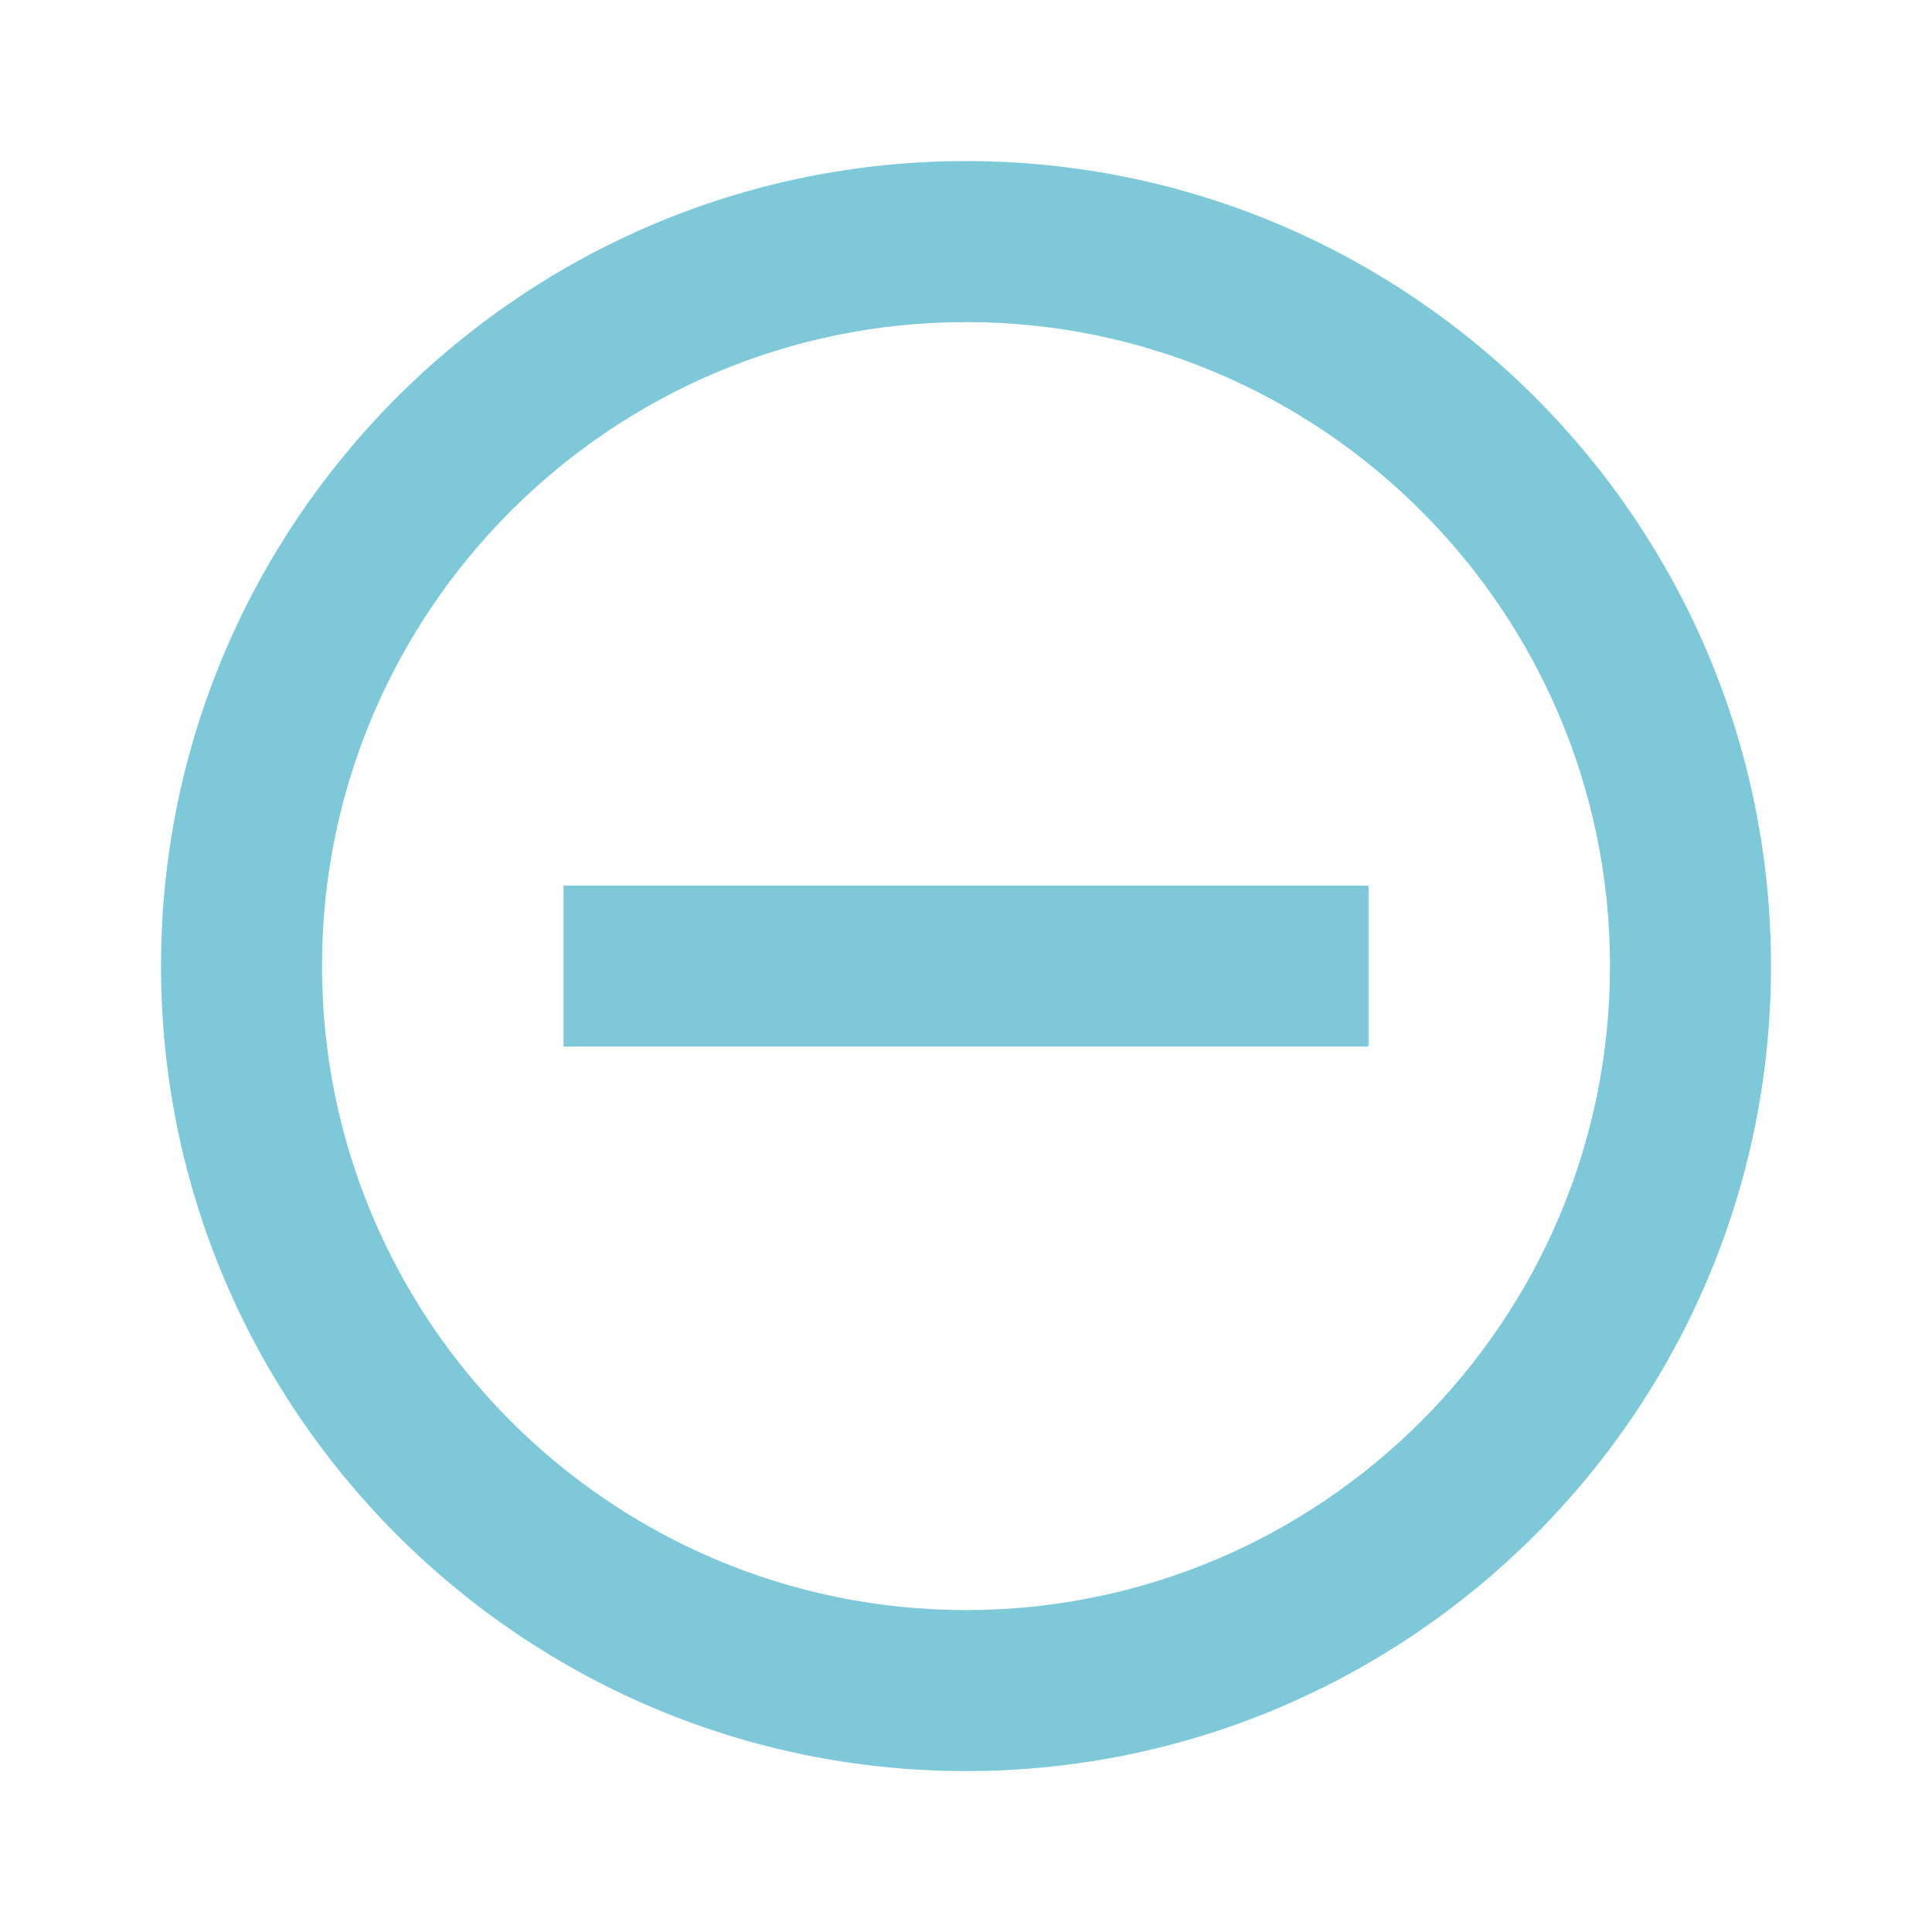
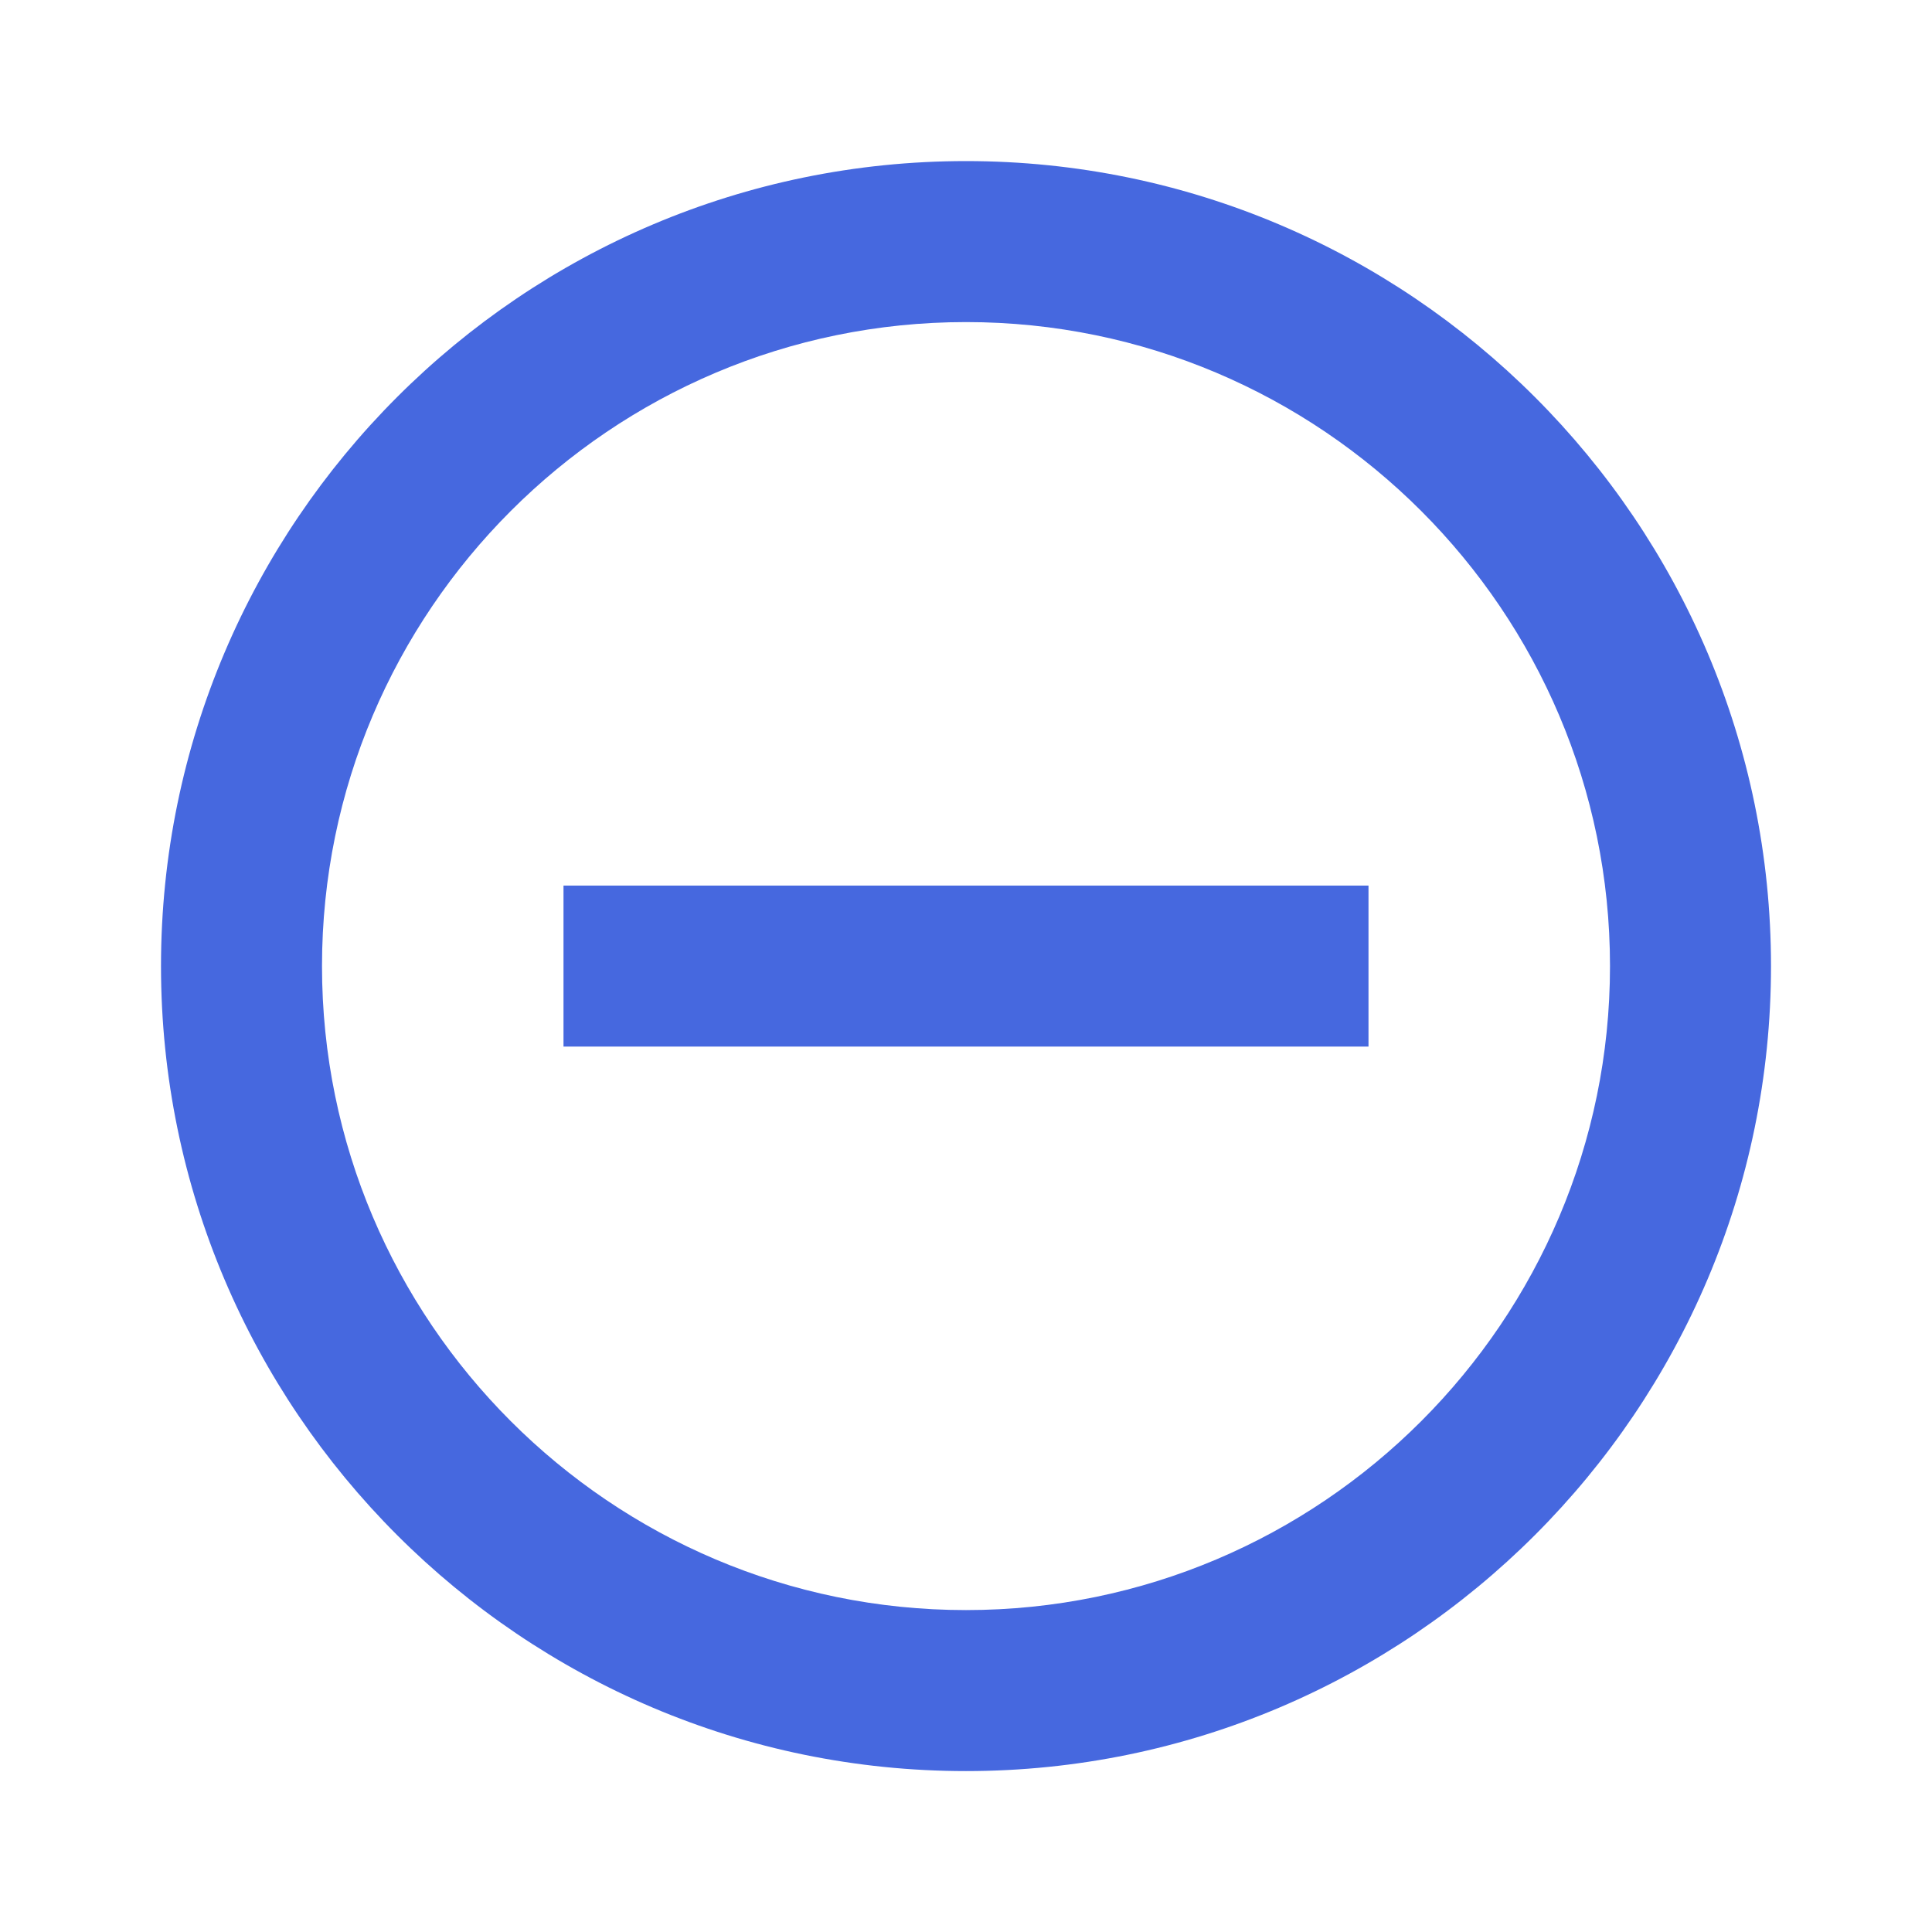
- <svg xmlns="http://www.w3.org/2000/svg" width="24" height="24" viewBox="0 0 24 24">
-   <g fill="#7DC9DA">
-     <path d="M12 22.001c-5.514 0-10-4.486-10-10s4.486-10 10-10 10 4.486 10 10-4.486 10-10 10zm0-18c-4.411 0-8 3.589-8 8s3.589 8 8 8 8-3.589 8-8-3.589-8-8-8z" />
+ <svg xmlns="http://www.w3.org/2000/svg" width="24" height="24">
+   <g fill="#4668df">
+     <path d="M12 22.001c-5.514 0-10-4.486-10-10s4.486-10 10-10 10 4.486 10 10-4.486 10-10 10Zm0-18c-4.411 0-8 3.589-8 8s3.589 8 8 8 8-3.589 8-8-3.589-8-8-8Z" />
    <path d="M7 11.001h10v2H7z" />
  </g>
</svg>
